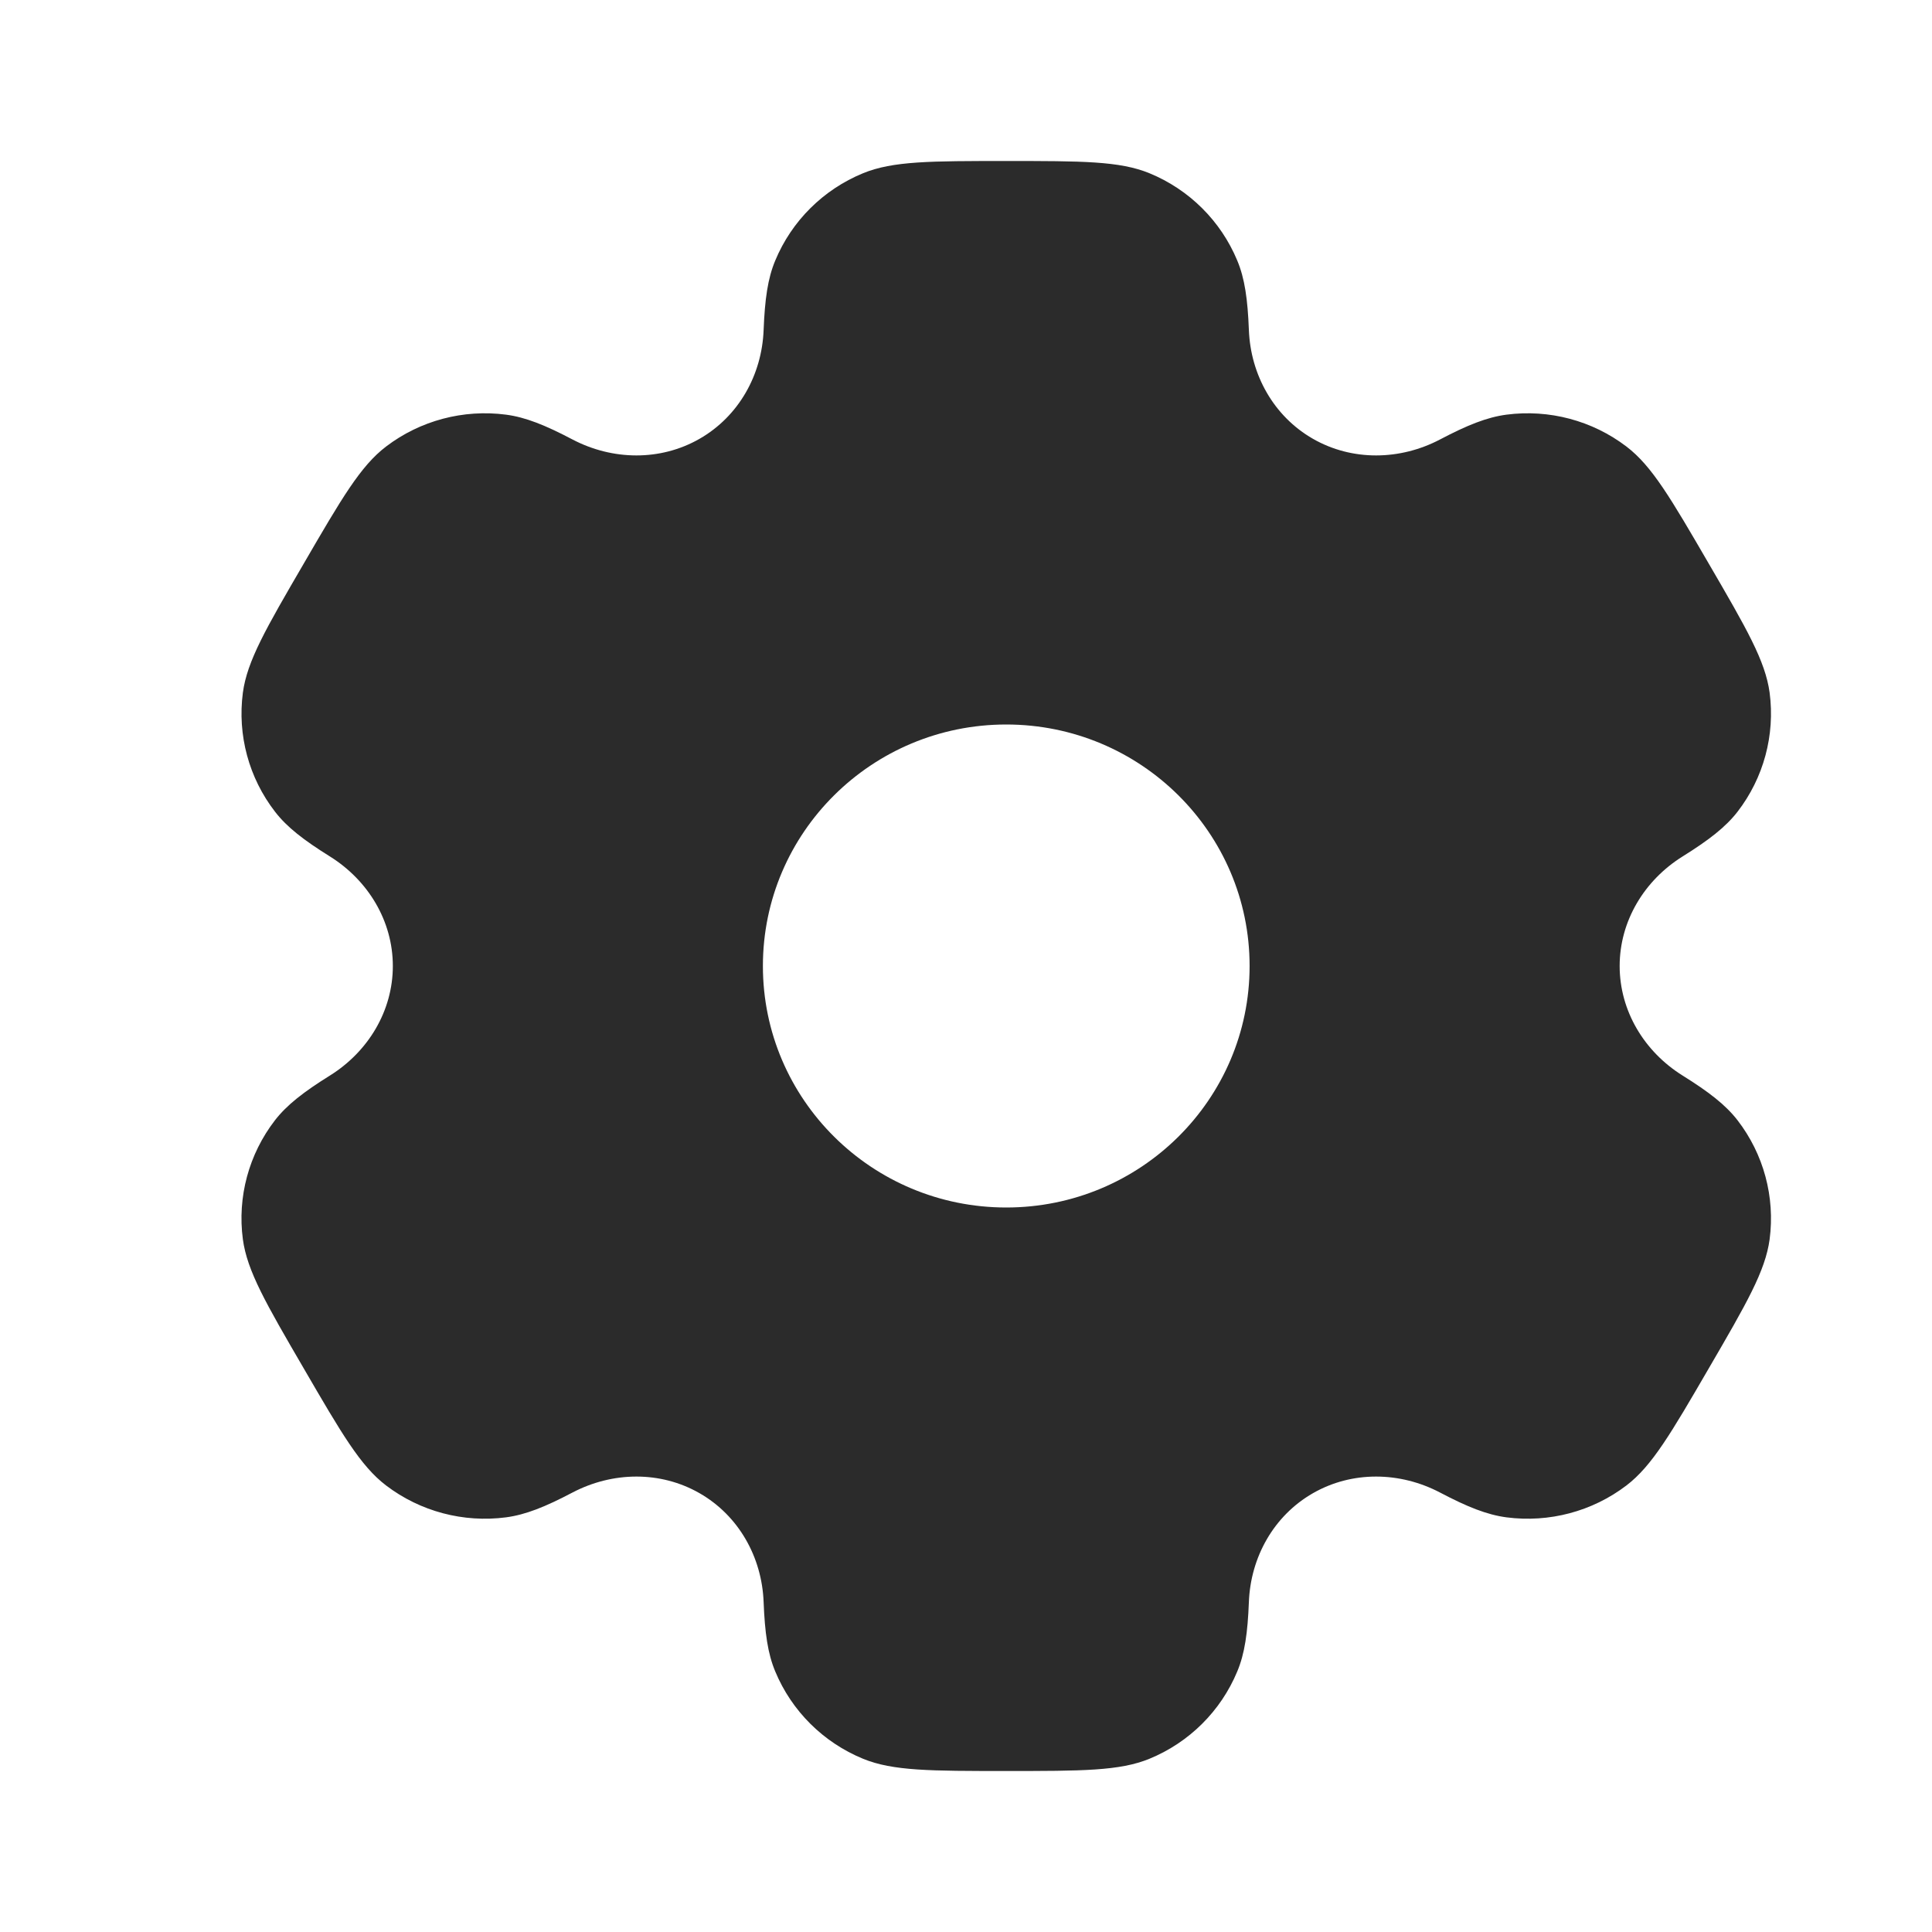
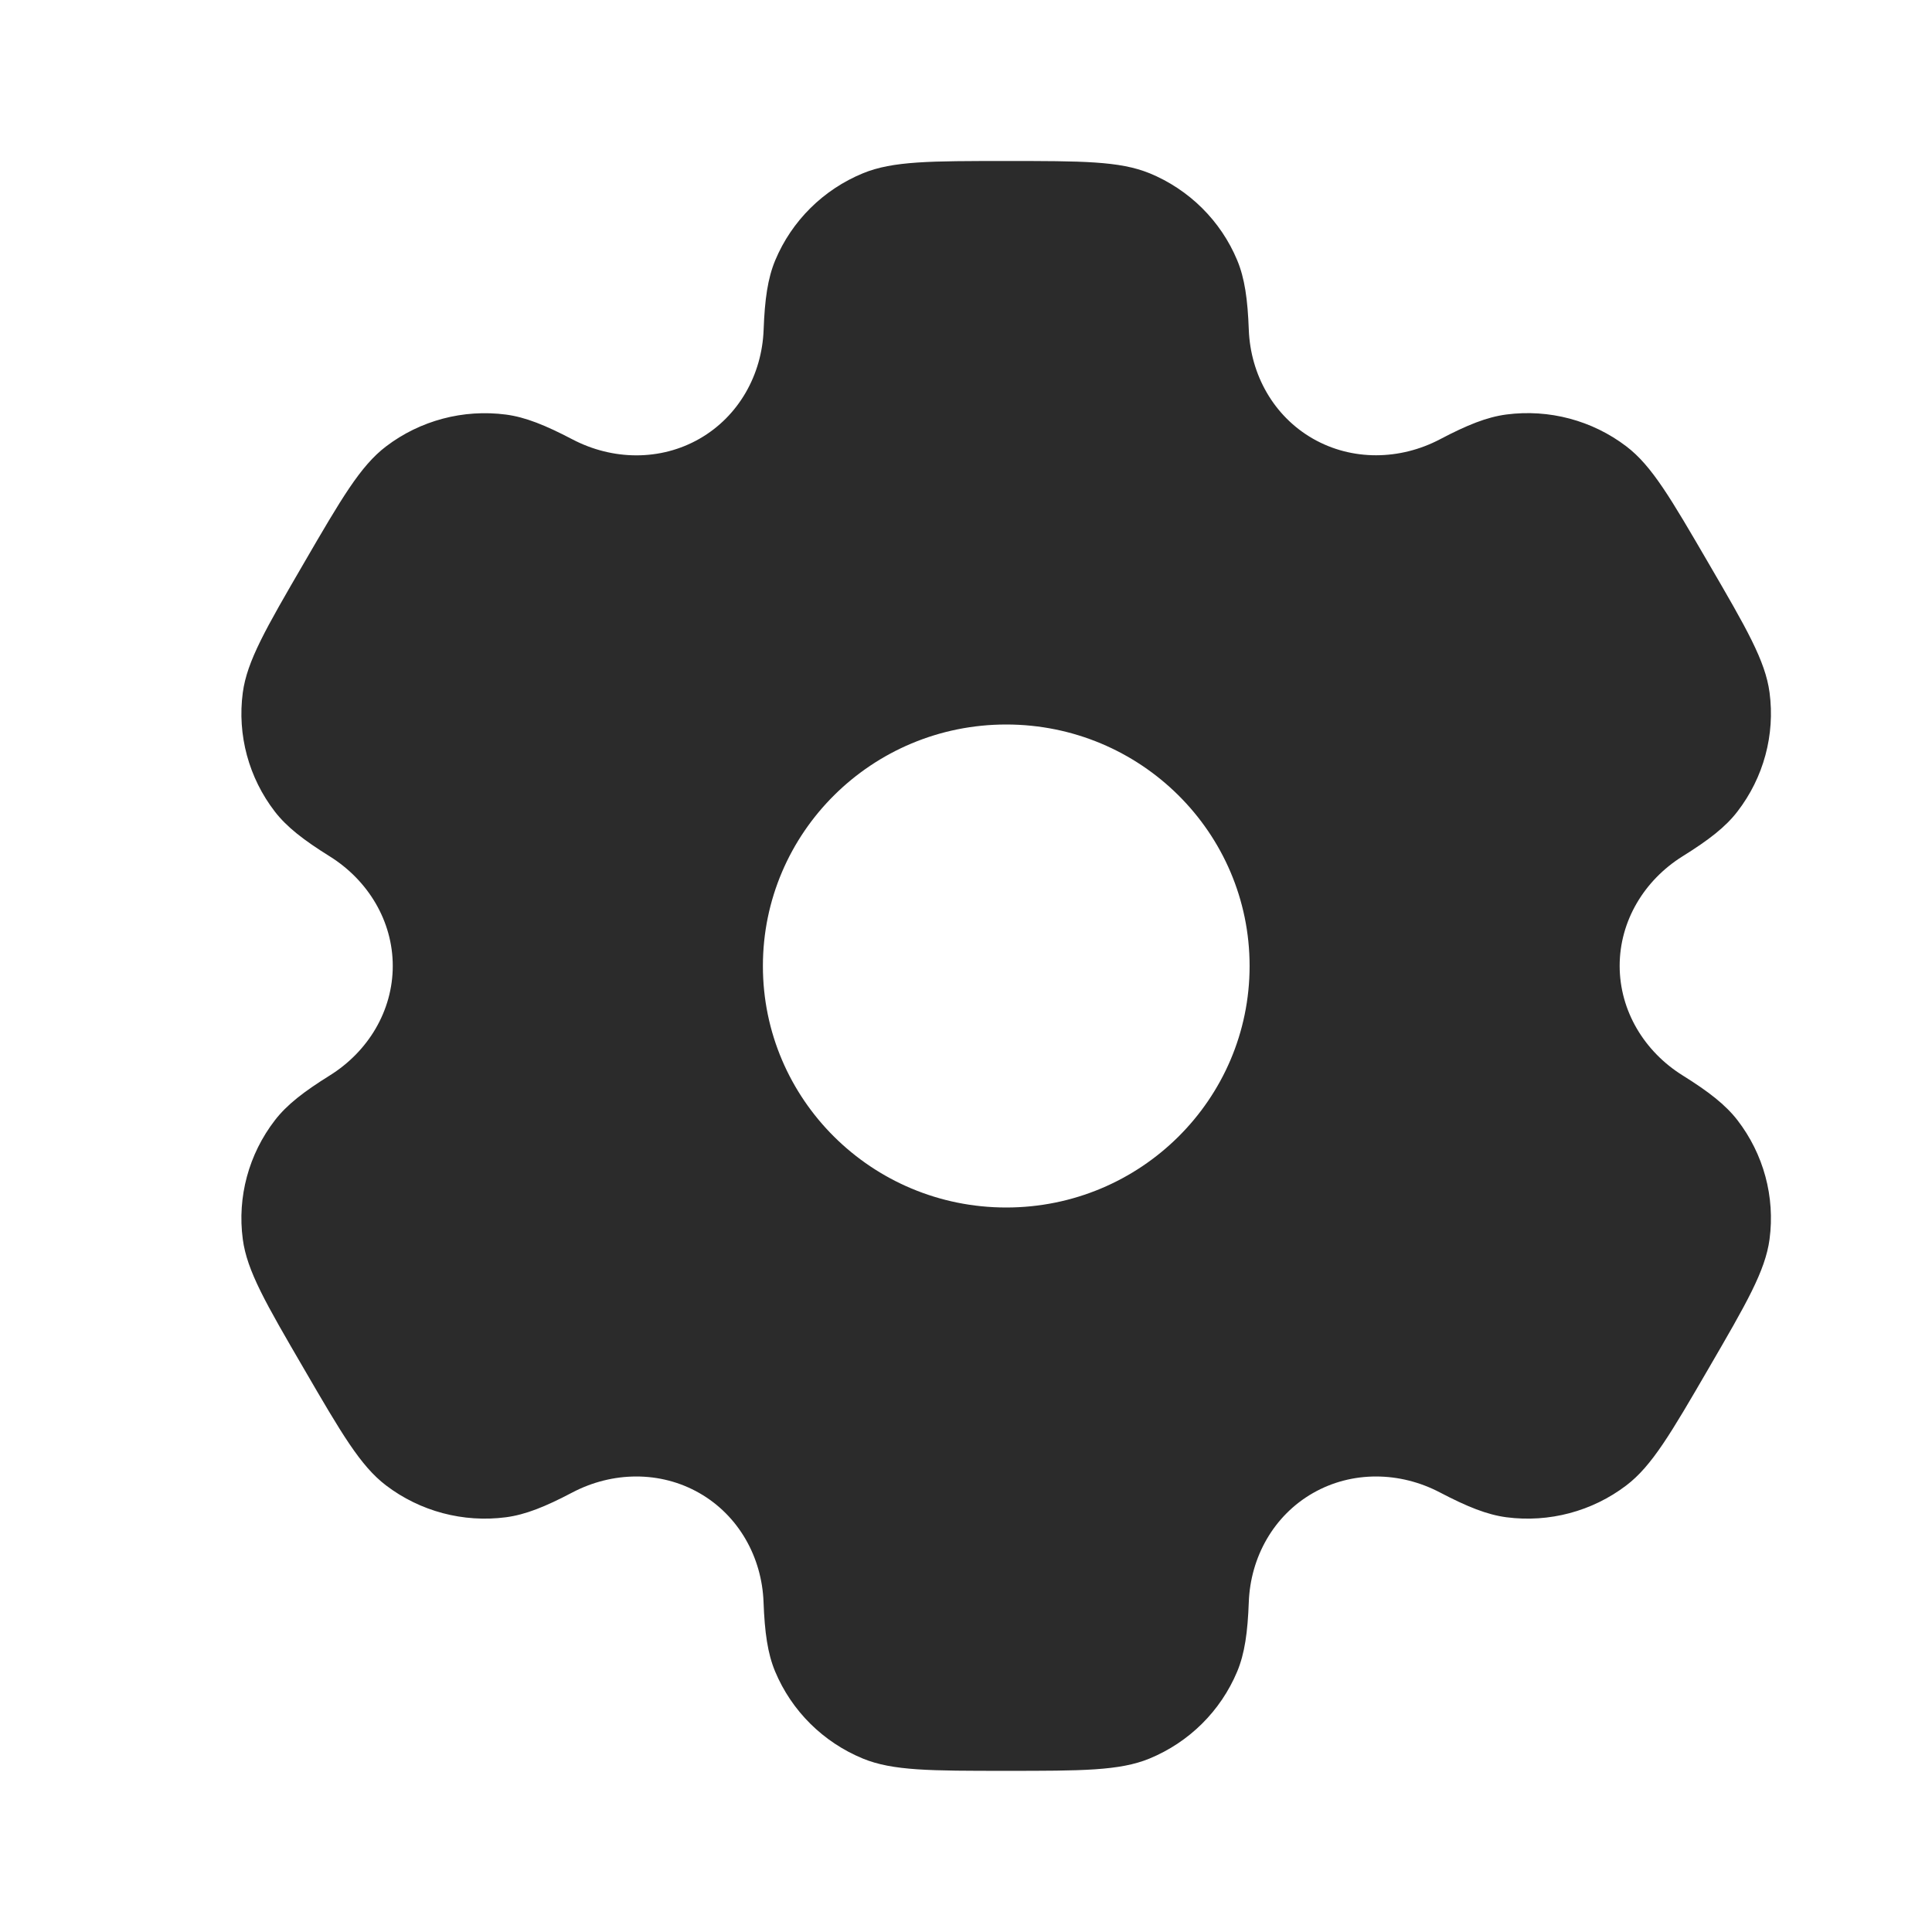
- <svg xmlns="http://www.w3.org/2000/svg" viewBox="0 0 24 24" fill="none">
-   <path fill-rule="evenodd" clip-rule="evenodd" d="M14.279 2.152C13.909 2 13.439 2 12.5 2C11.561 2 11.091 2 10.721 2.152C10.227 2.355 9.835 2.745 9.631 3.235C9.537 3.458 9.501 3.719 9.486 4.098C9.465 4.656 9.177 5.172 8.69 5.451C8.203 5.73 7.609 5.72 7.111 5.459C6.773 5.281 6.528 5.183 6.286 5.151C5.756 5.082 5.22 5.224 4.796 5.547C4.478 5.789 4.243 6.193 3.774 7C3.304 7.807 3.07 8.21 3.017 8.605C2.948 9.131 3.091 9.663 3.417 10.084C3.565 10.276 3.774 10.437 4.098 10.639C4.574 10.936 4.88 11.442 4.88 12C4.88 12.558 4.574 13.064 4.098 13.361C3.774 13.563 3.565 13.724 3.416 13.916C3.091 14.337 2.947 14.869 3.017 15.395C3.07 15.789 3.304 16.193 3.774 17C4.243 17.807 4.478 18.211 4.796 18.453C5.22 18.776 5.756 18.918 6.286 18.849C6.528 18.817 6.773 18.719 7.111 18.541C7.609 18.28 8.203 18.27 8.69 18.549C9.177 18.828 9.465 19.344 9.486 19.902C9.501 20.282 9.537 20.542 9.631 20.765C9.835 21.255 10.227 21.645 10.721 21.848C11.091 22 11.561 22 12.5 22C13.439 22 13.909 22 14.279 21.848C14.773 21.645 15.165 21.255 15.369 20.765C15.463 20.542 15.499 20.282 15.514 19.902C15.535 19.344 15.823 18.828 16.31 18.549C16.797 18.27 17.391 18.28 17.889 18.541C18.227 18.719 18.472 18.817 18.714 18.849C19.244 18.918 19.78 18.776 20.204 18.453C20.522 18.21 20.757 17.807 21.226 17C21.696 16.193 21.93 15.789 21.983 15.395C22.052 14.869 21.909 14.337 21.584 13.916C21.435 13.724 21.226 13.563 20.902 13.361C20.426 13.064 20.12 12.558 20.12 12C20.12 11.442 20.426 10.936 20.902 10.639C21.226 10.437 21.435 10.276 21.584 10.084C21.909 9.663 22.052 9.131 21.983 8.605C21.93 8.211 21.696 7.807 21.226 7C20.757 6.193 20.522 5.789 20.204 5.547C19.78 5.224 19.244 5.082 18.714 5.151C18.472 5.183 18.227 5.281 17.889 5.459C17.392 5.72 16.797 5.73 16.31 5.451C15.823 5.172 15.535 4.656 15.514 4.098C15.499 3.718 15.463 3.458 15.369 3.235C15.165 2.745 14.773 2.355 14.279 2.152ZM12.5 15C14.169 15 15.523 13.657 15.523 12C15.523 10.343 14.169 9 12.5 9C10.831 9 9.477 10.343 9.477 12C9.477 13.657 10.831 15 12.5 15Z" fill="#2B2B2B" />
+ <svg xmlns="http://www.w3.org/2000/svg" fill="none" viewBox="0 0 24 24">
+   <path d="m14.279 2.152c-0.37-0.152-0.84-0.152-1.779-0.152s-1.409 0-1.779 0.152c-0.494 0.203-0.886 0.592-1.091 1.082-0.093 0.224-0.13 0.484-0.144 0.863-0.021 0.558-0.309 1.074-0.796 1.353-0.487 0.279-1.081 0.269-1.579 0.008-0.338-0.177-0.584-0.276-0.826-0.308-0.53-0.069-1.066 0.073-1.49 0.396-0.318 0.242-0.553 0.646-1.022 1.453-0.469 0.807-0.704 1.211-0.757 1.605-0.07 0.526 0.074 1.058 0.399 1.479 0.149 0.192 0.357 0.353 0.681 0.555 0.476 0.297 0.783 0.803 0.783 1.361s-0.306 1.064-0.783 1.361c-0.324 0.202-0.533 0.364-0.681 0.556-0.325 0.421-0.469 0.953-0.399 1.478 0.052 0.394 0.287 0.798 0.757 1.605 0.469 0.807 0.704 1.211 1.022 1.453 0.424 0.323 0.96 0.465 1.49 0.396 0.242-0.032 0.487-0.13 0.825-0.308 0.497-0.261 1.092-0.271 1.579 0.008 0.487 0.279 0.775 0.795 0.796 1.353 0.014 0.379 0.051 0.64 0.144 0.863 0.205 0.49 0.597 0.879 1.091 1.082 0.37 0.152 0.84 0.152 1.779 0.152s1.409 0 1.779-0.152c0.494-0.203 0.886-0.592 1.091-1.082 0.093-0.224 0.13-0.484 0.144-0.863 0.021-0.558 0.309-1.074 0.796-1.353s1.082-0.269 1.579-0.008c0.338 0.177 0.584 0.276 0.825 0.308 0.53 0.069 1.066-0.073 1.49-0.396 0.318-0.242 0.553-0.646 1.022-1.453 0.469-0.807 0.704-1.21 0.757-1.605 0.07-0.526-0.074-1.058-0.399-1.479-0.149-0.192-0.357-0.354-0.681-0.556-0.476-0.297-0.782-0.803-0.782-1.361s0.306-1.064 0.782-1.361c0.324-0.202 0.533-0.363 0.681-0.556 0.325-0.421 0.469-0.953 0.399-1.478-0.052-0.394-0.287-0.798-0.757-1.605s-0.704-1.211-1.022-1.453c-0.424-0.323-0.96-0.465-1.49-0.396-0.242 0.032-0.487 0.13-0.825 0.308-0.497 0.261-1.092 0.271-1.579-0.008-0.487-0.279-0.775-0.795-0.796-1.353-0.014-0.379-0.051-0.64-0.144-0.863-0.204-0.49-0.597-0.879-1.091-1.082zm-1.779 12.848c1.669 0 3.023-1.343 3.023-3s-1.353-3-3.023-3-3.023 1.343-3.023 3 1.353 3 3.023 3z" clip-rule="evenodd" fill="#2B2B2B" fill-rule="evenodd" />
</svg>
